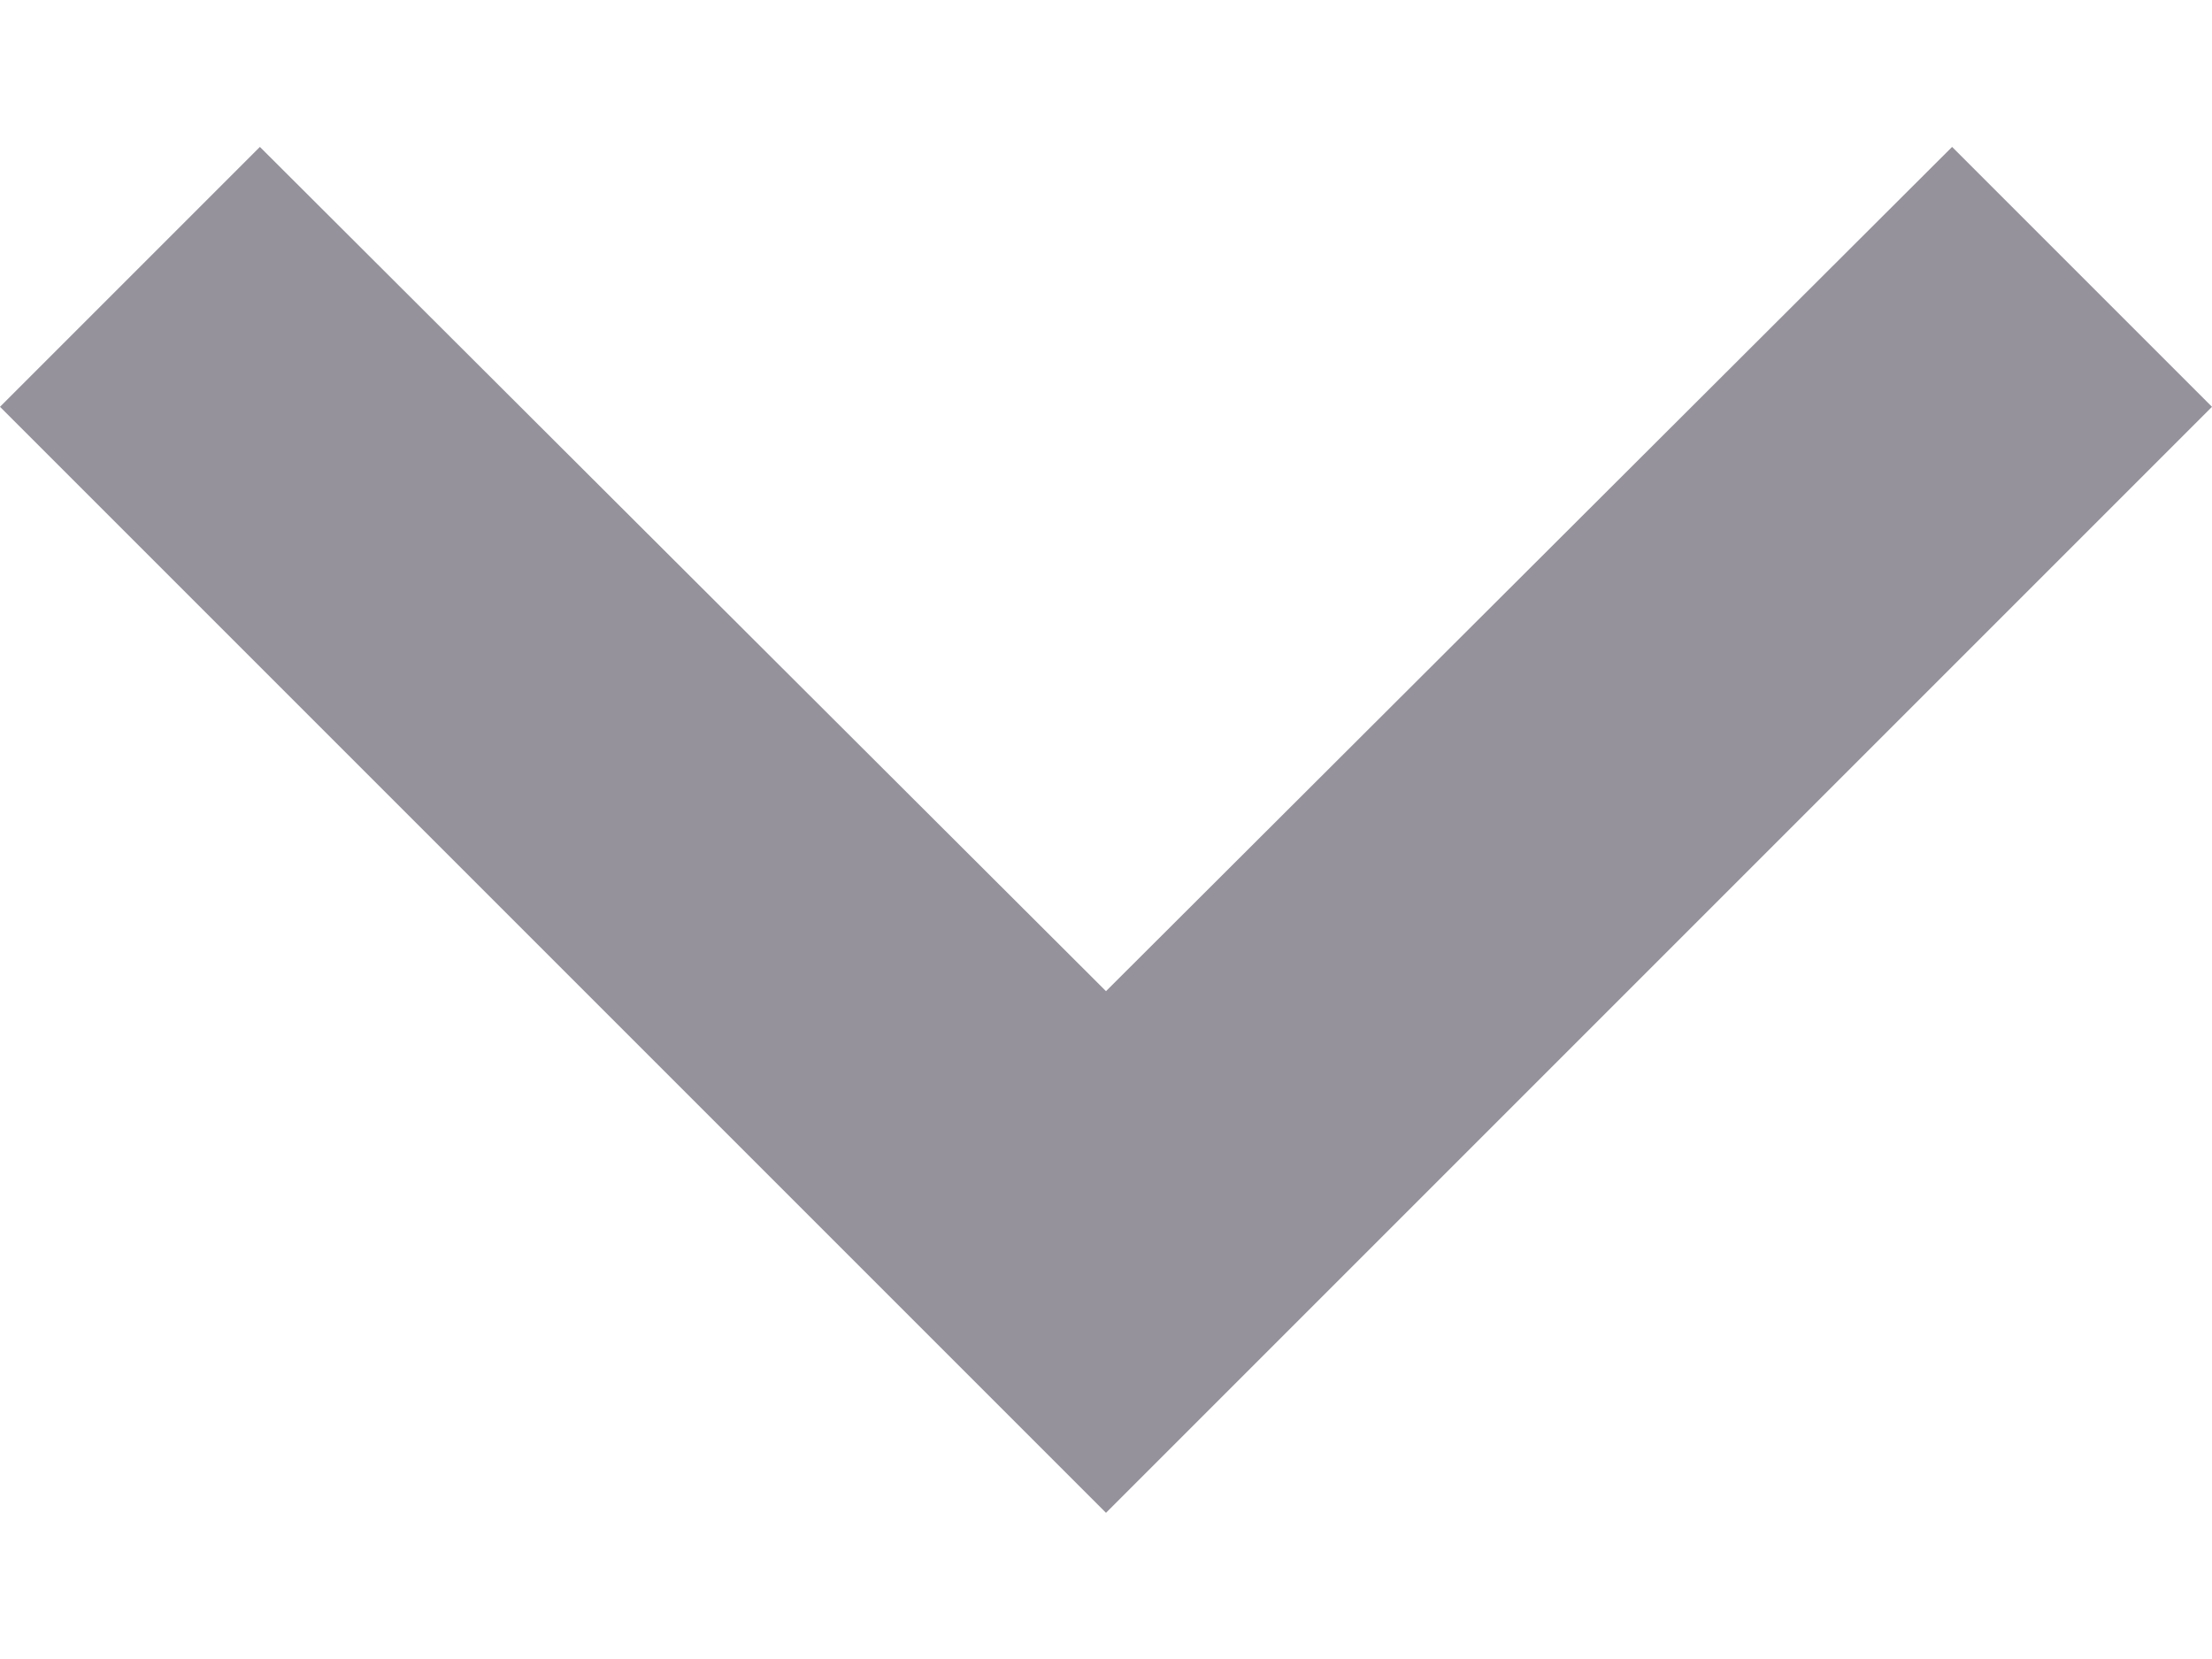
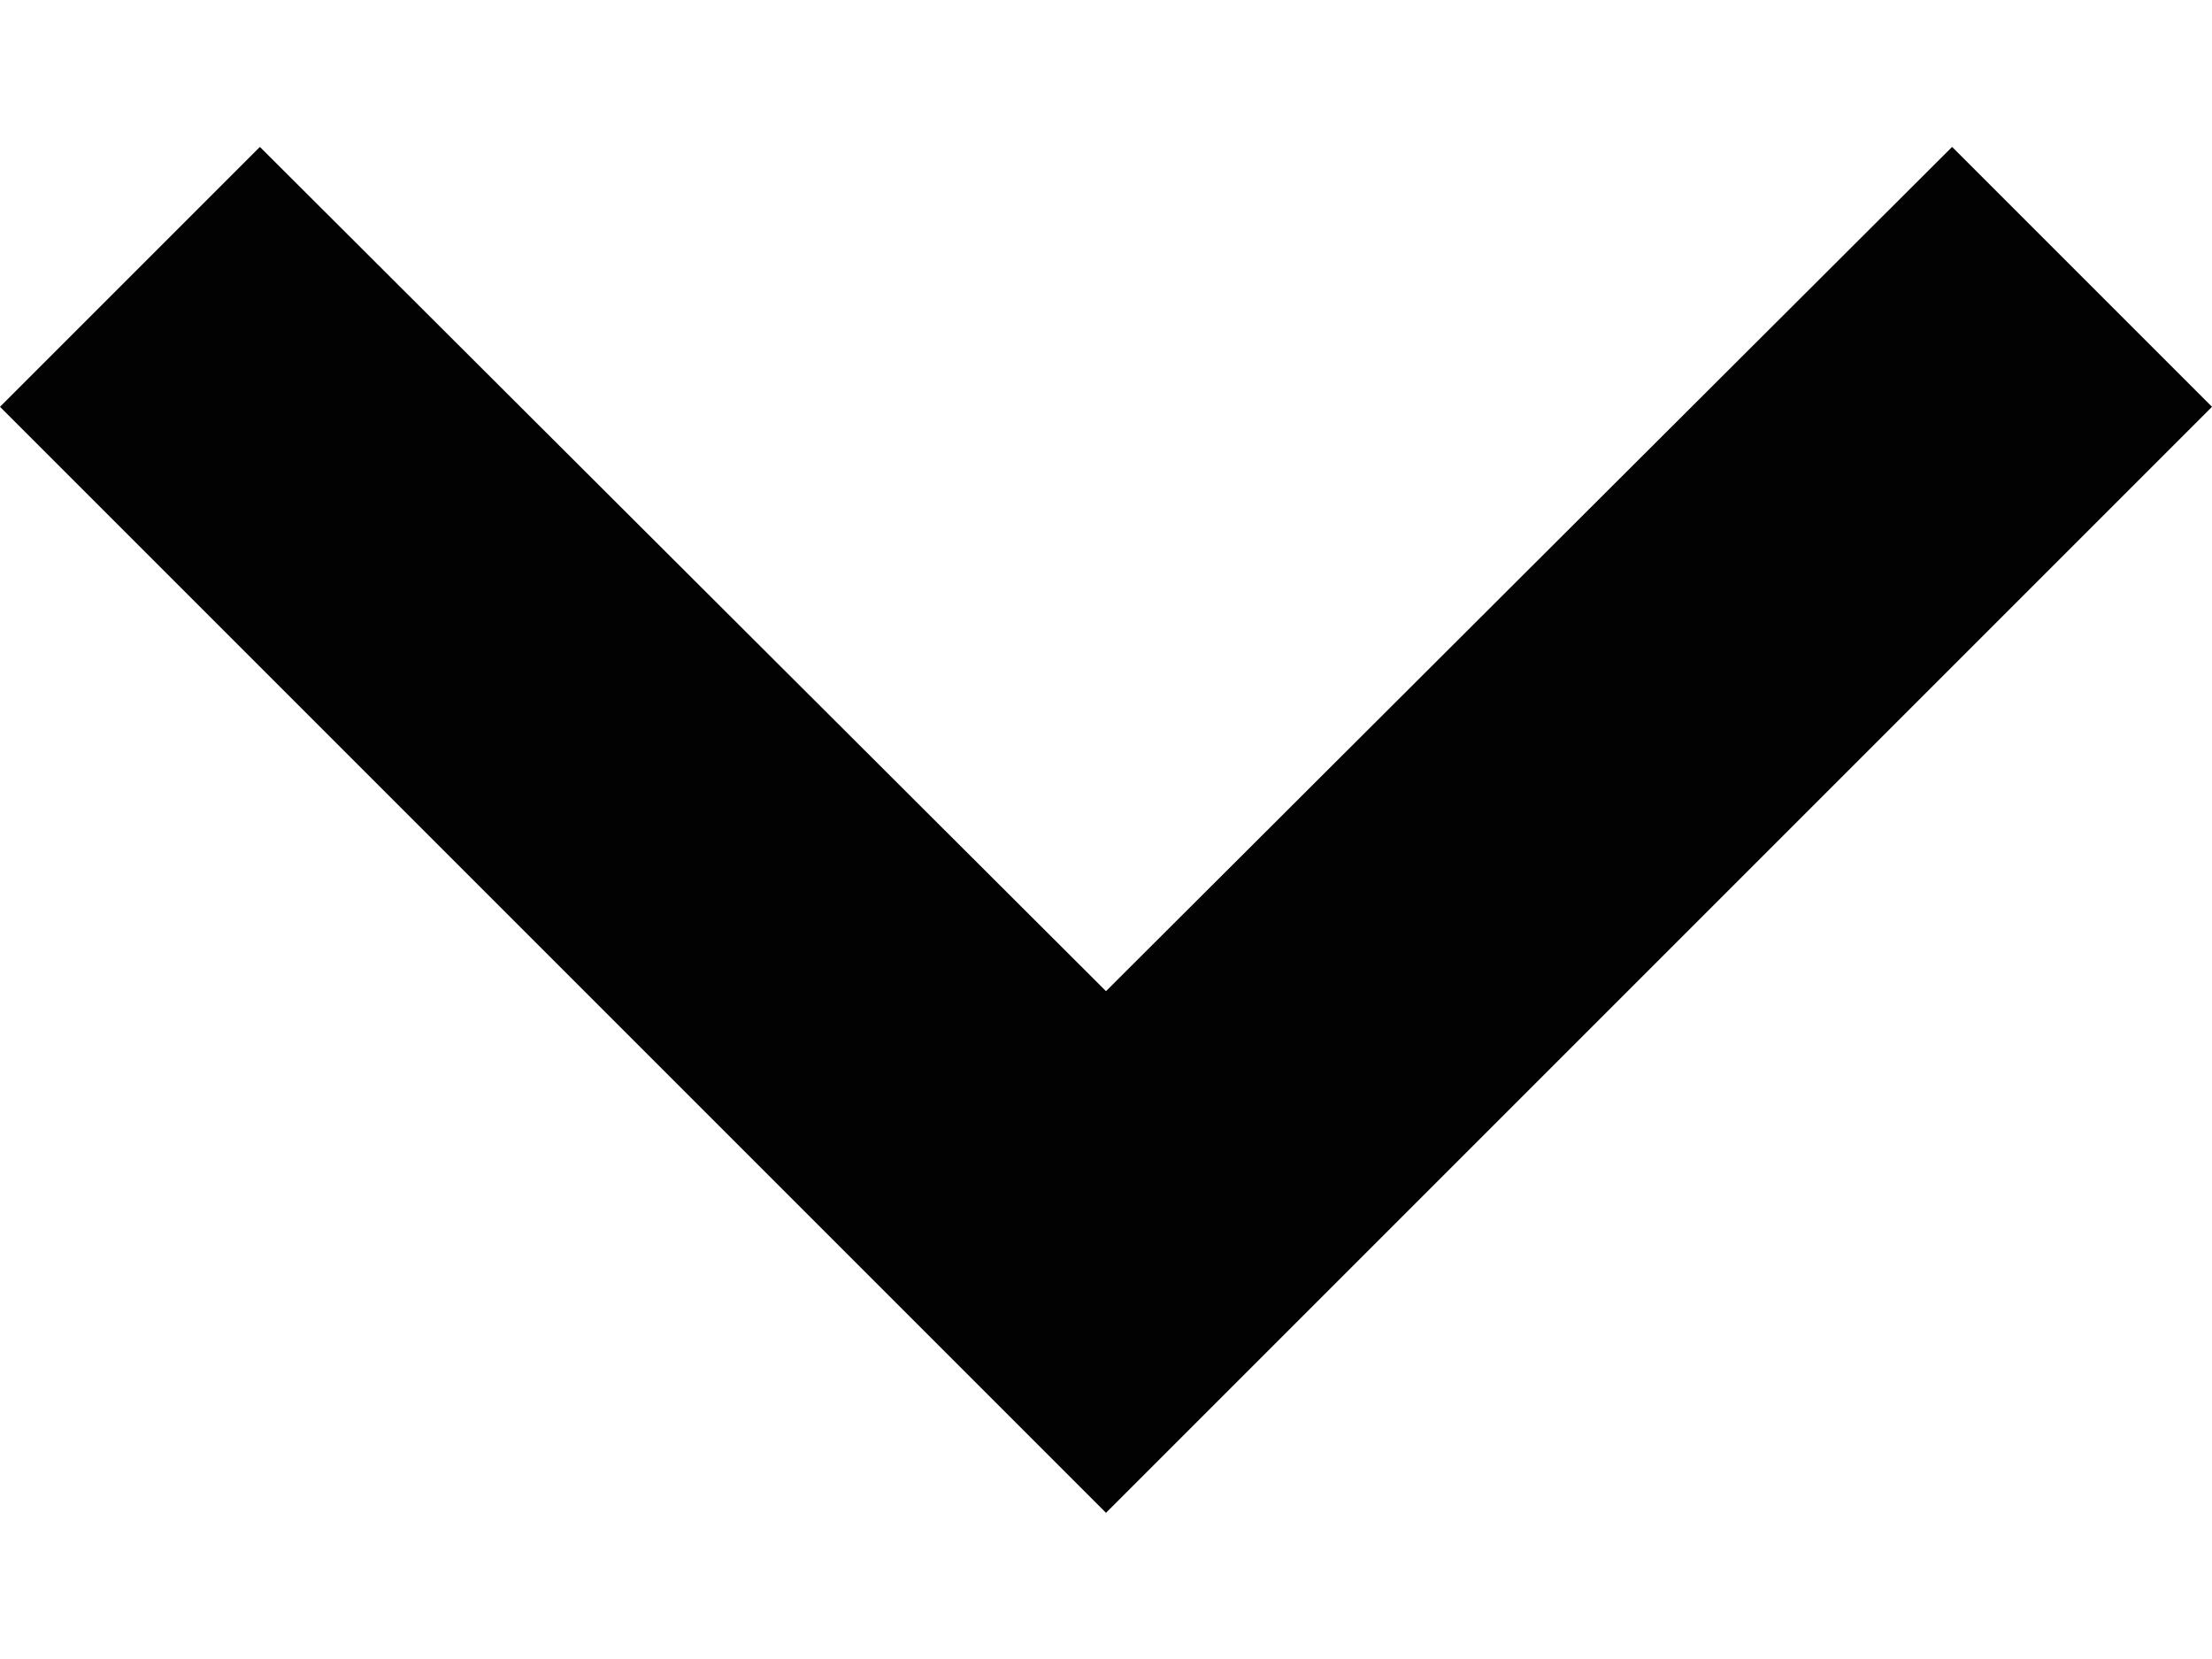
<svg xmlns="http://www.w3.org/2000/svg" width="12" height="9" viewBox="0 0 12 9" fill="none">
-   <path d="M1.41 0.797L6 5.377L10.59 0.797L12 2.207L6 8.207L0 2.207L1.41 0.797Z" fill="#95929C" />
+   <path d="M1.41 0.797L6 5.377L10.59 0.797L12 2.207L6 8.207L0 2.207L1.41 0.797Z" fill="#020203" />
</svg>
